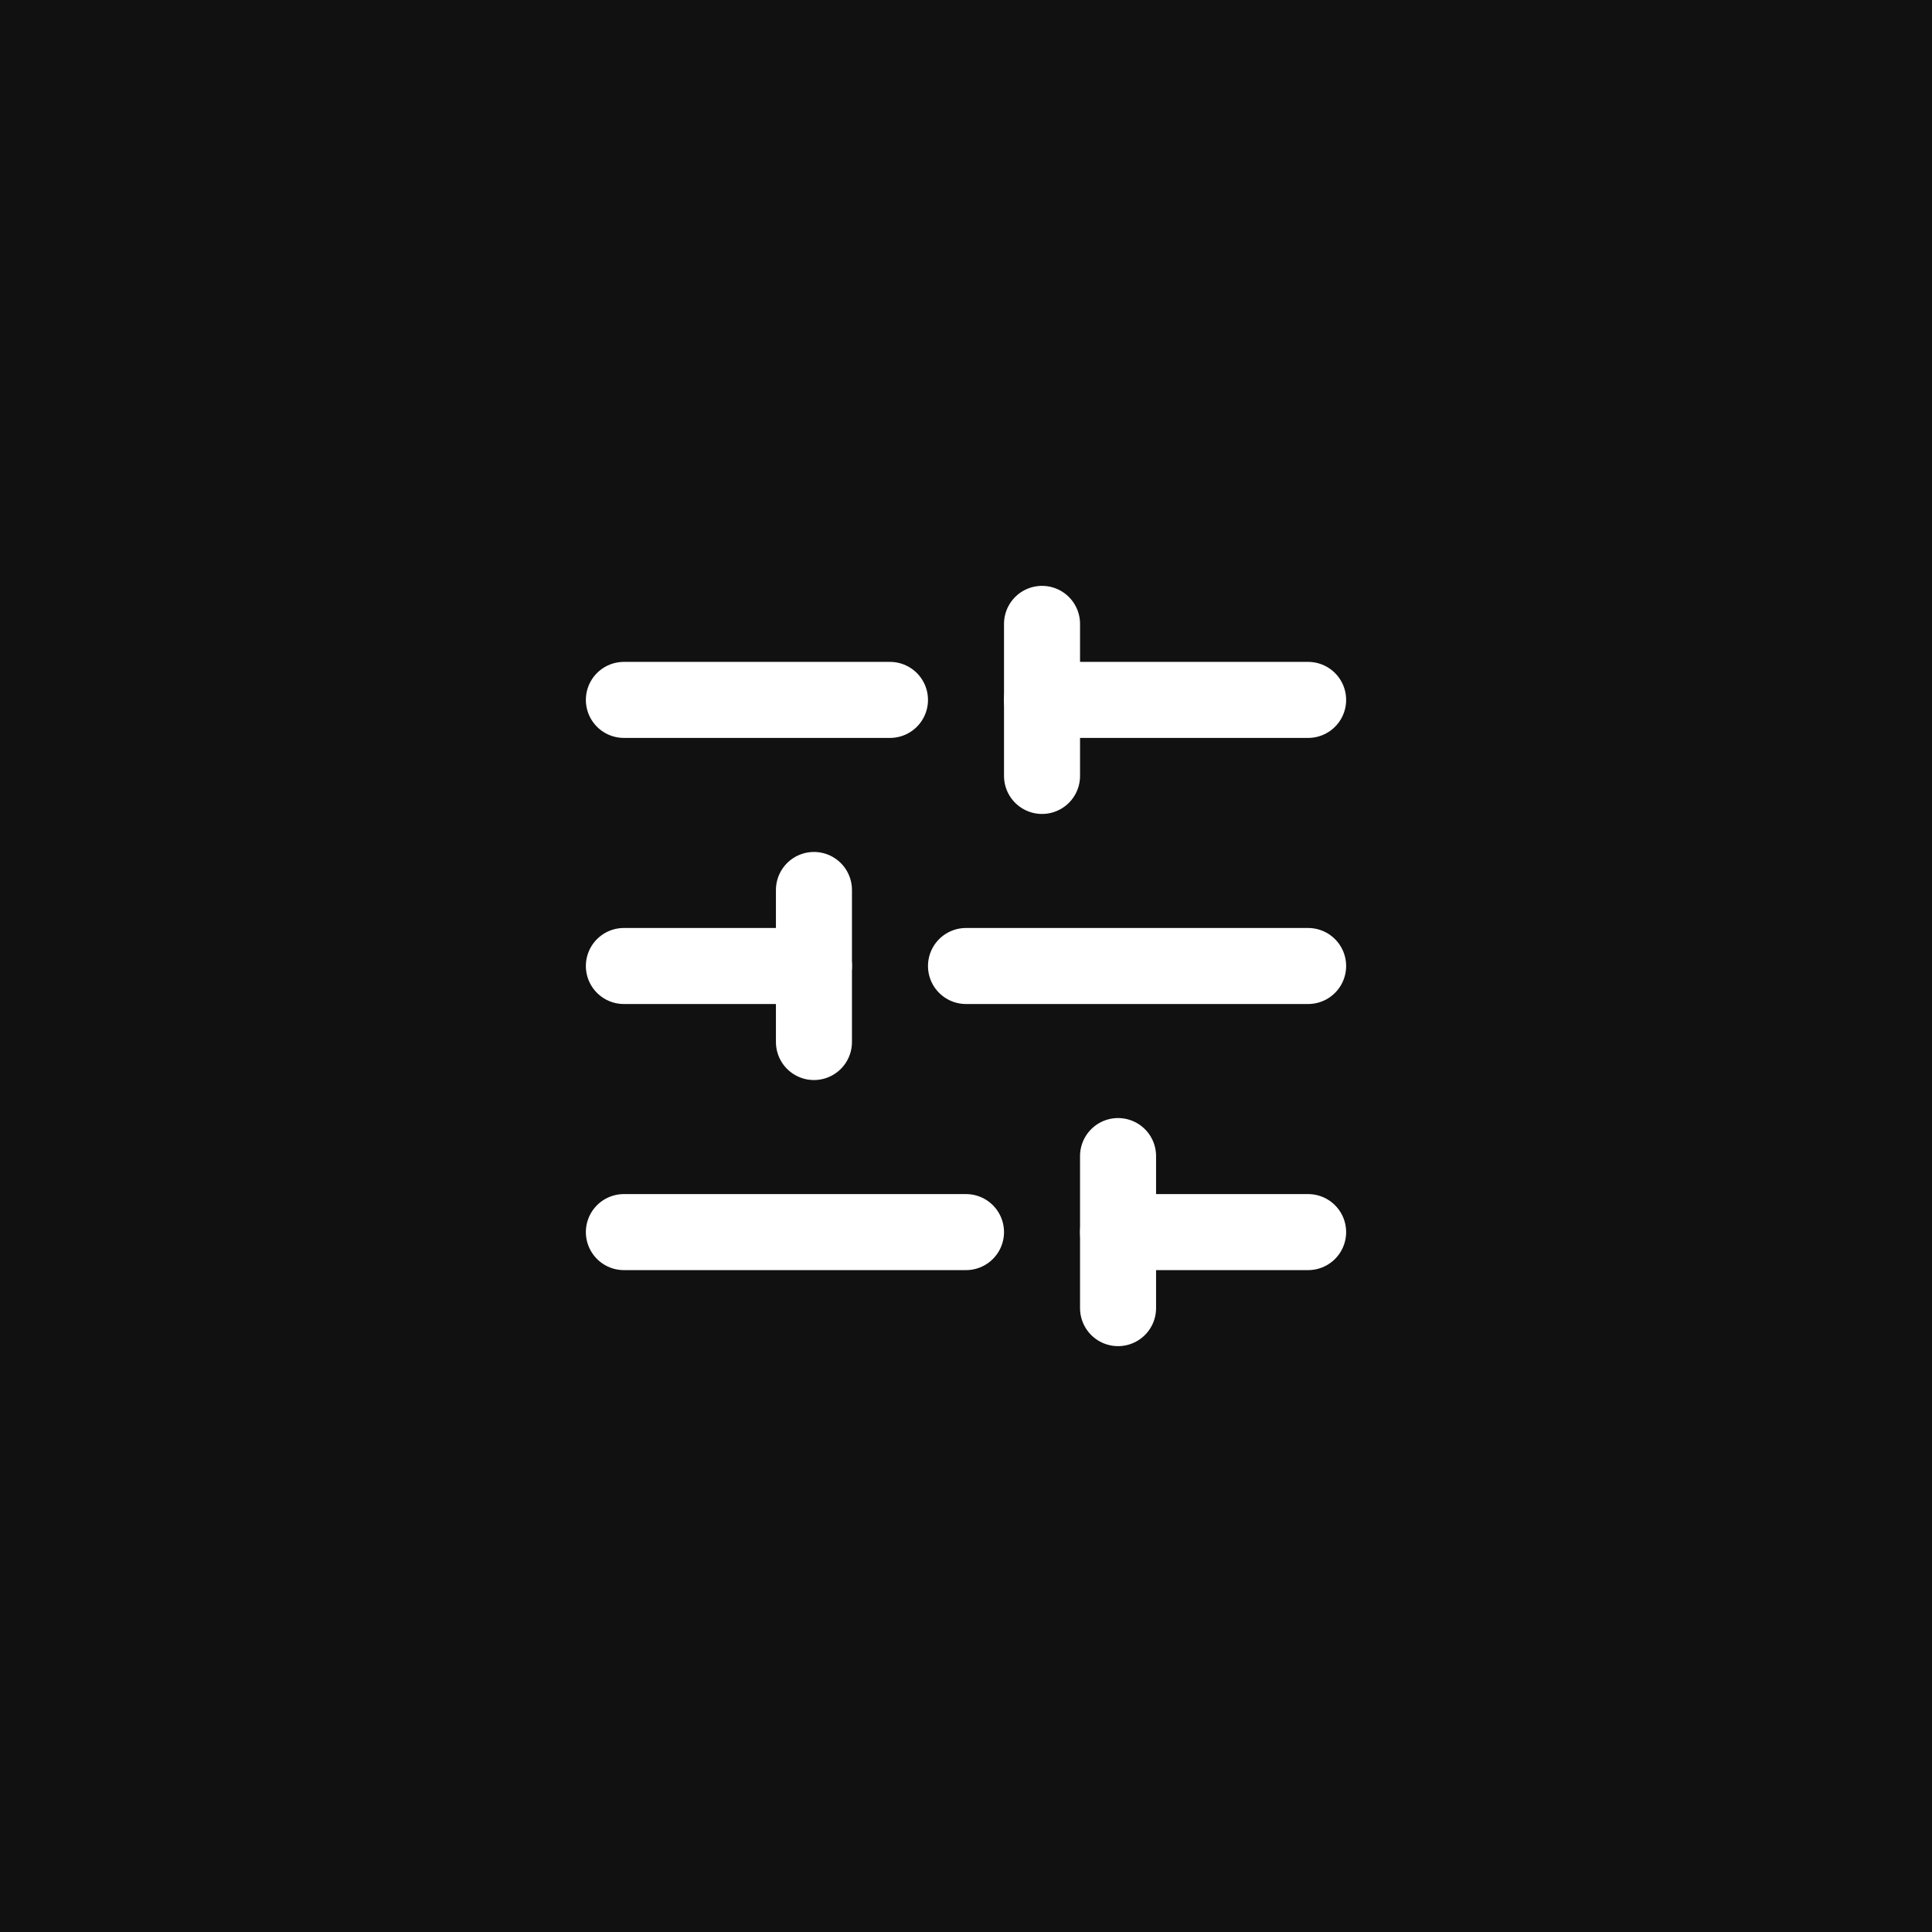
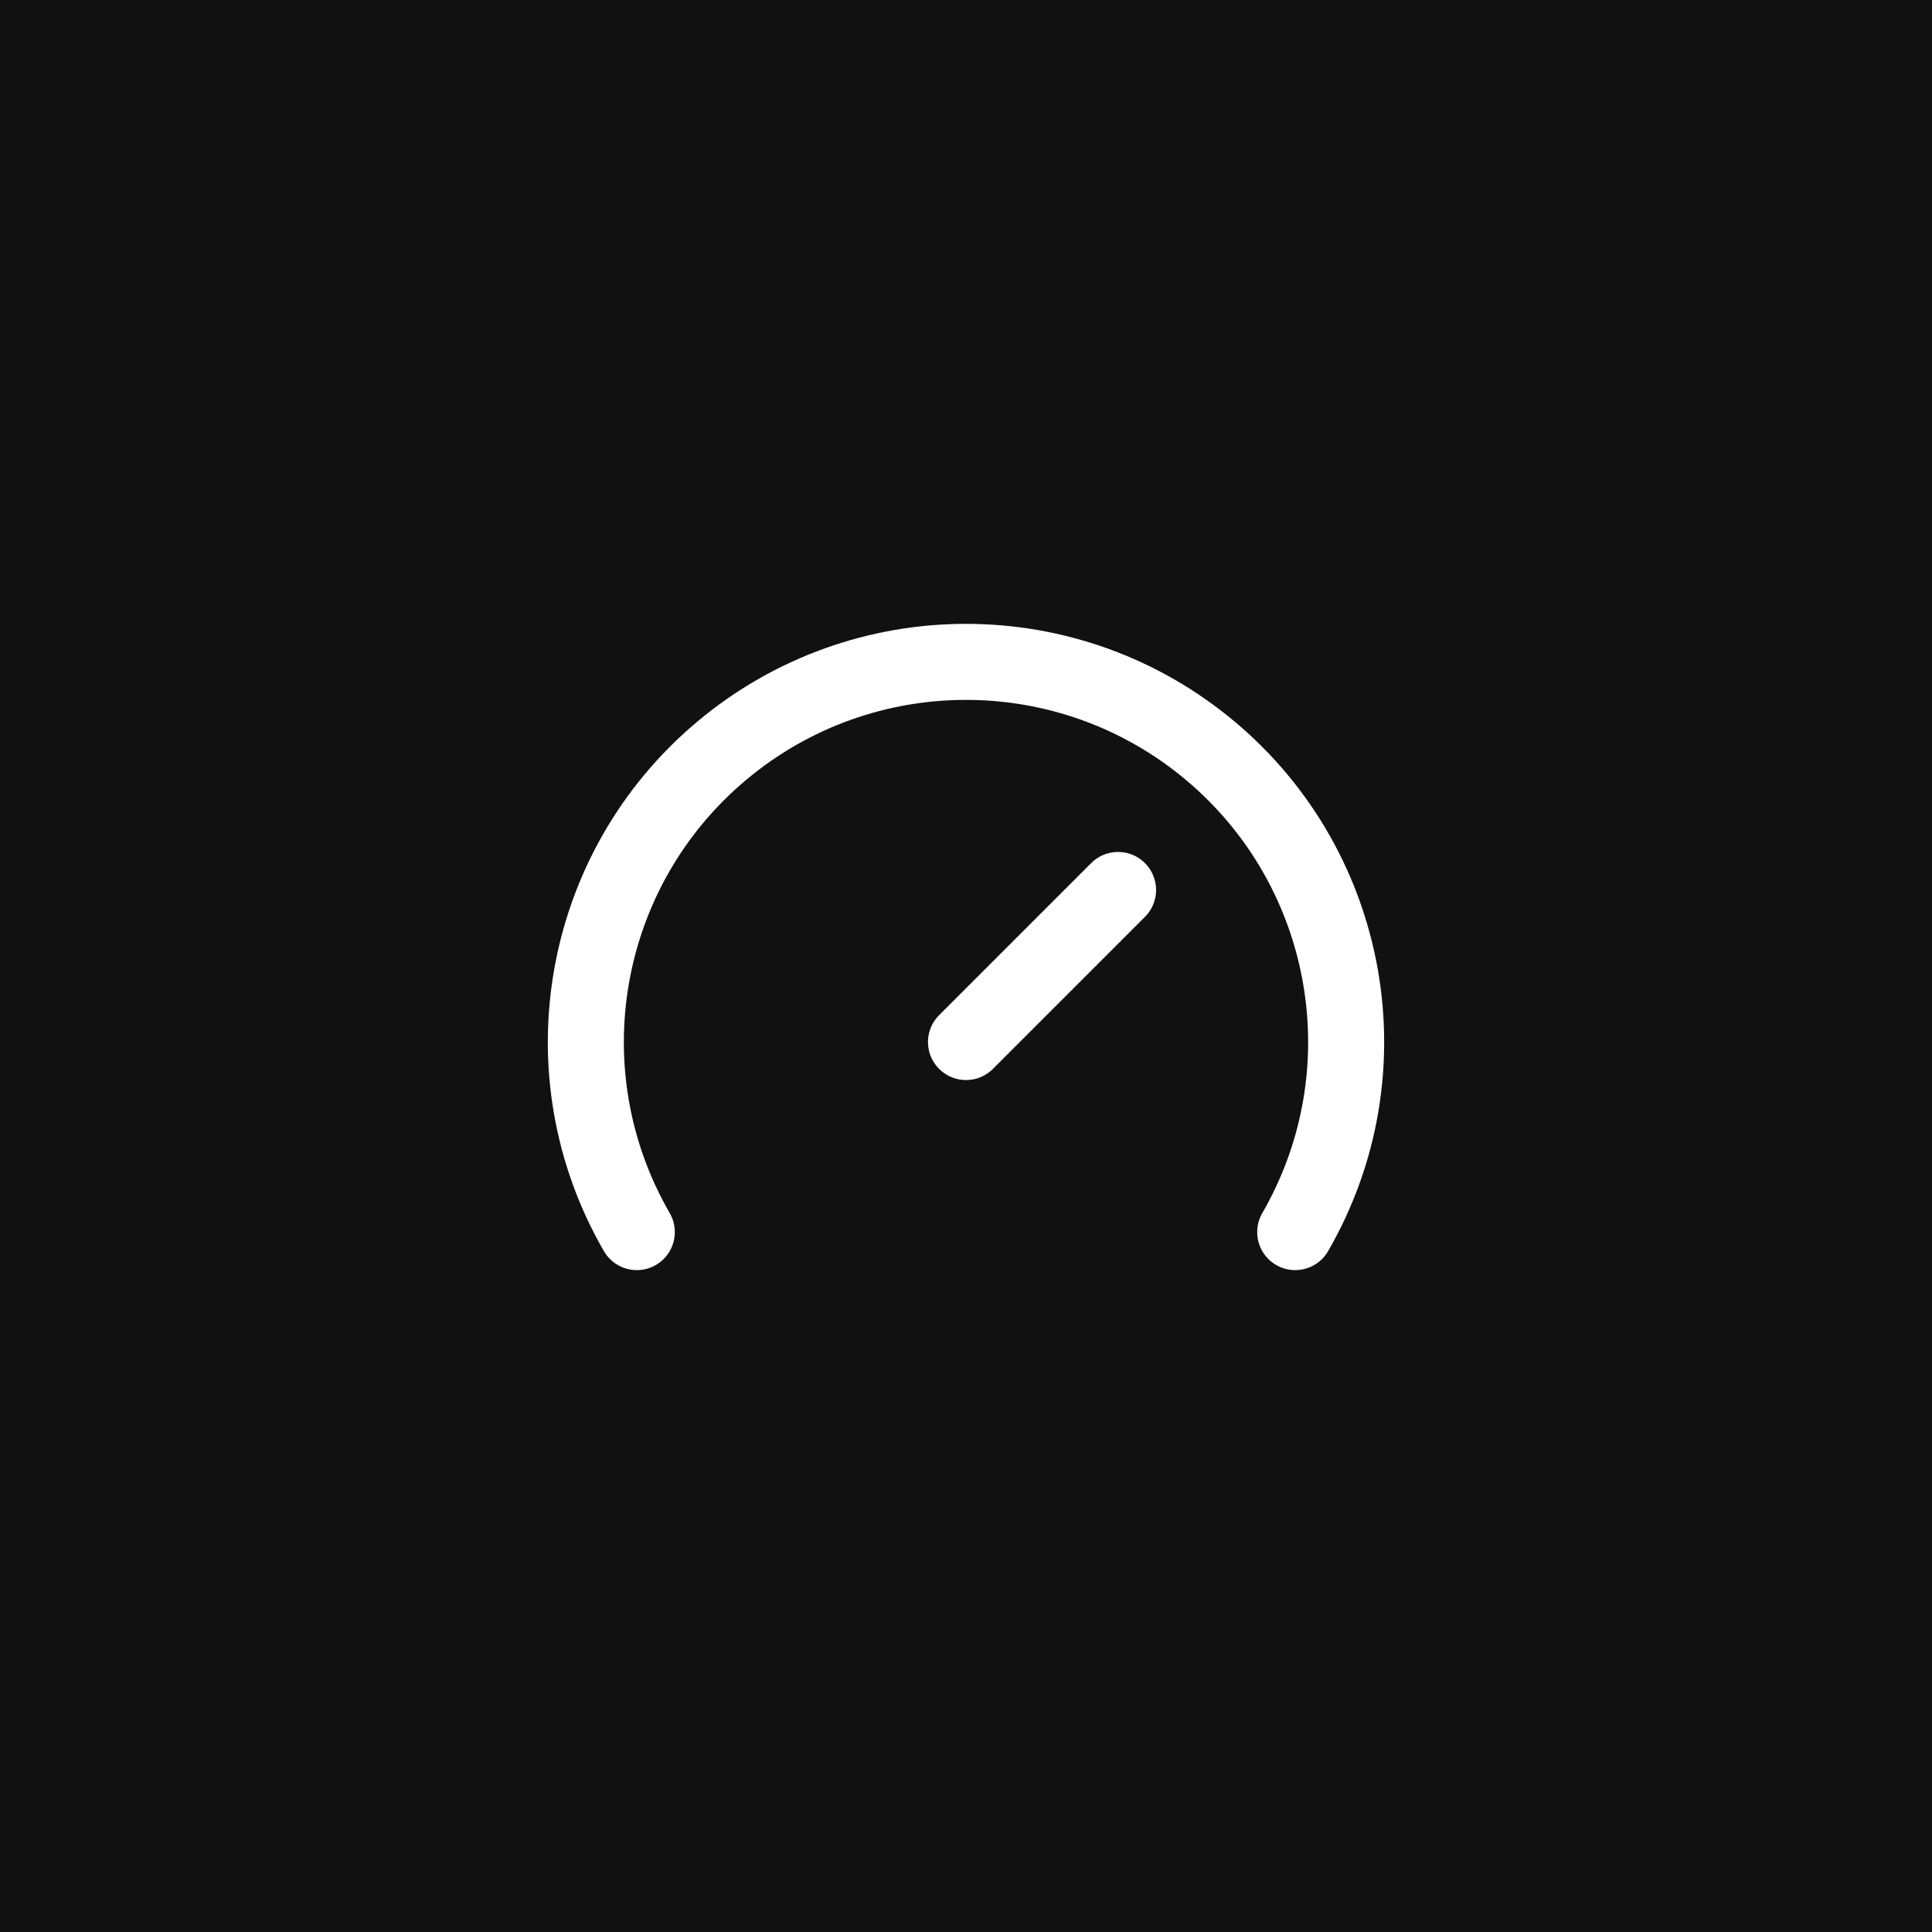
<svg xmlns="http://www.w3.org/2000/svg" width="144" height="144" viewBox="0 0 144 144">
  <rect width="144" height="144" fill="#111111" />
  <g transform="translate(38 38) scale(2.833333)" fill="none" stroke="#FFFFFF" color="#FFFFFF" stroke-width="2" stroke-linecap="round" stroke-linejoin="round">
-     <path d="M10 5H3" />
-     <path d="M12 19H3" />
-     <path d="M14 3v4" />
-     <path d="M16 17v4" />
-     <path d="M21 12h-9" />
-     <path d="M21 19h-5" />
-     <path d="M21 5h-7" />
-     <path d="M8 10v4" />
-     <path d="M8 12H3" />
+     <path d="m12 14 4-4" />
+     <path d="M3.34 19a10 10 0 1 1 17.32 0" />
  </g>
</svg>
